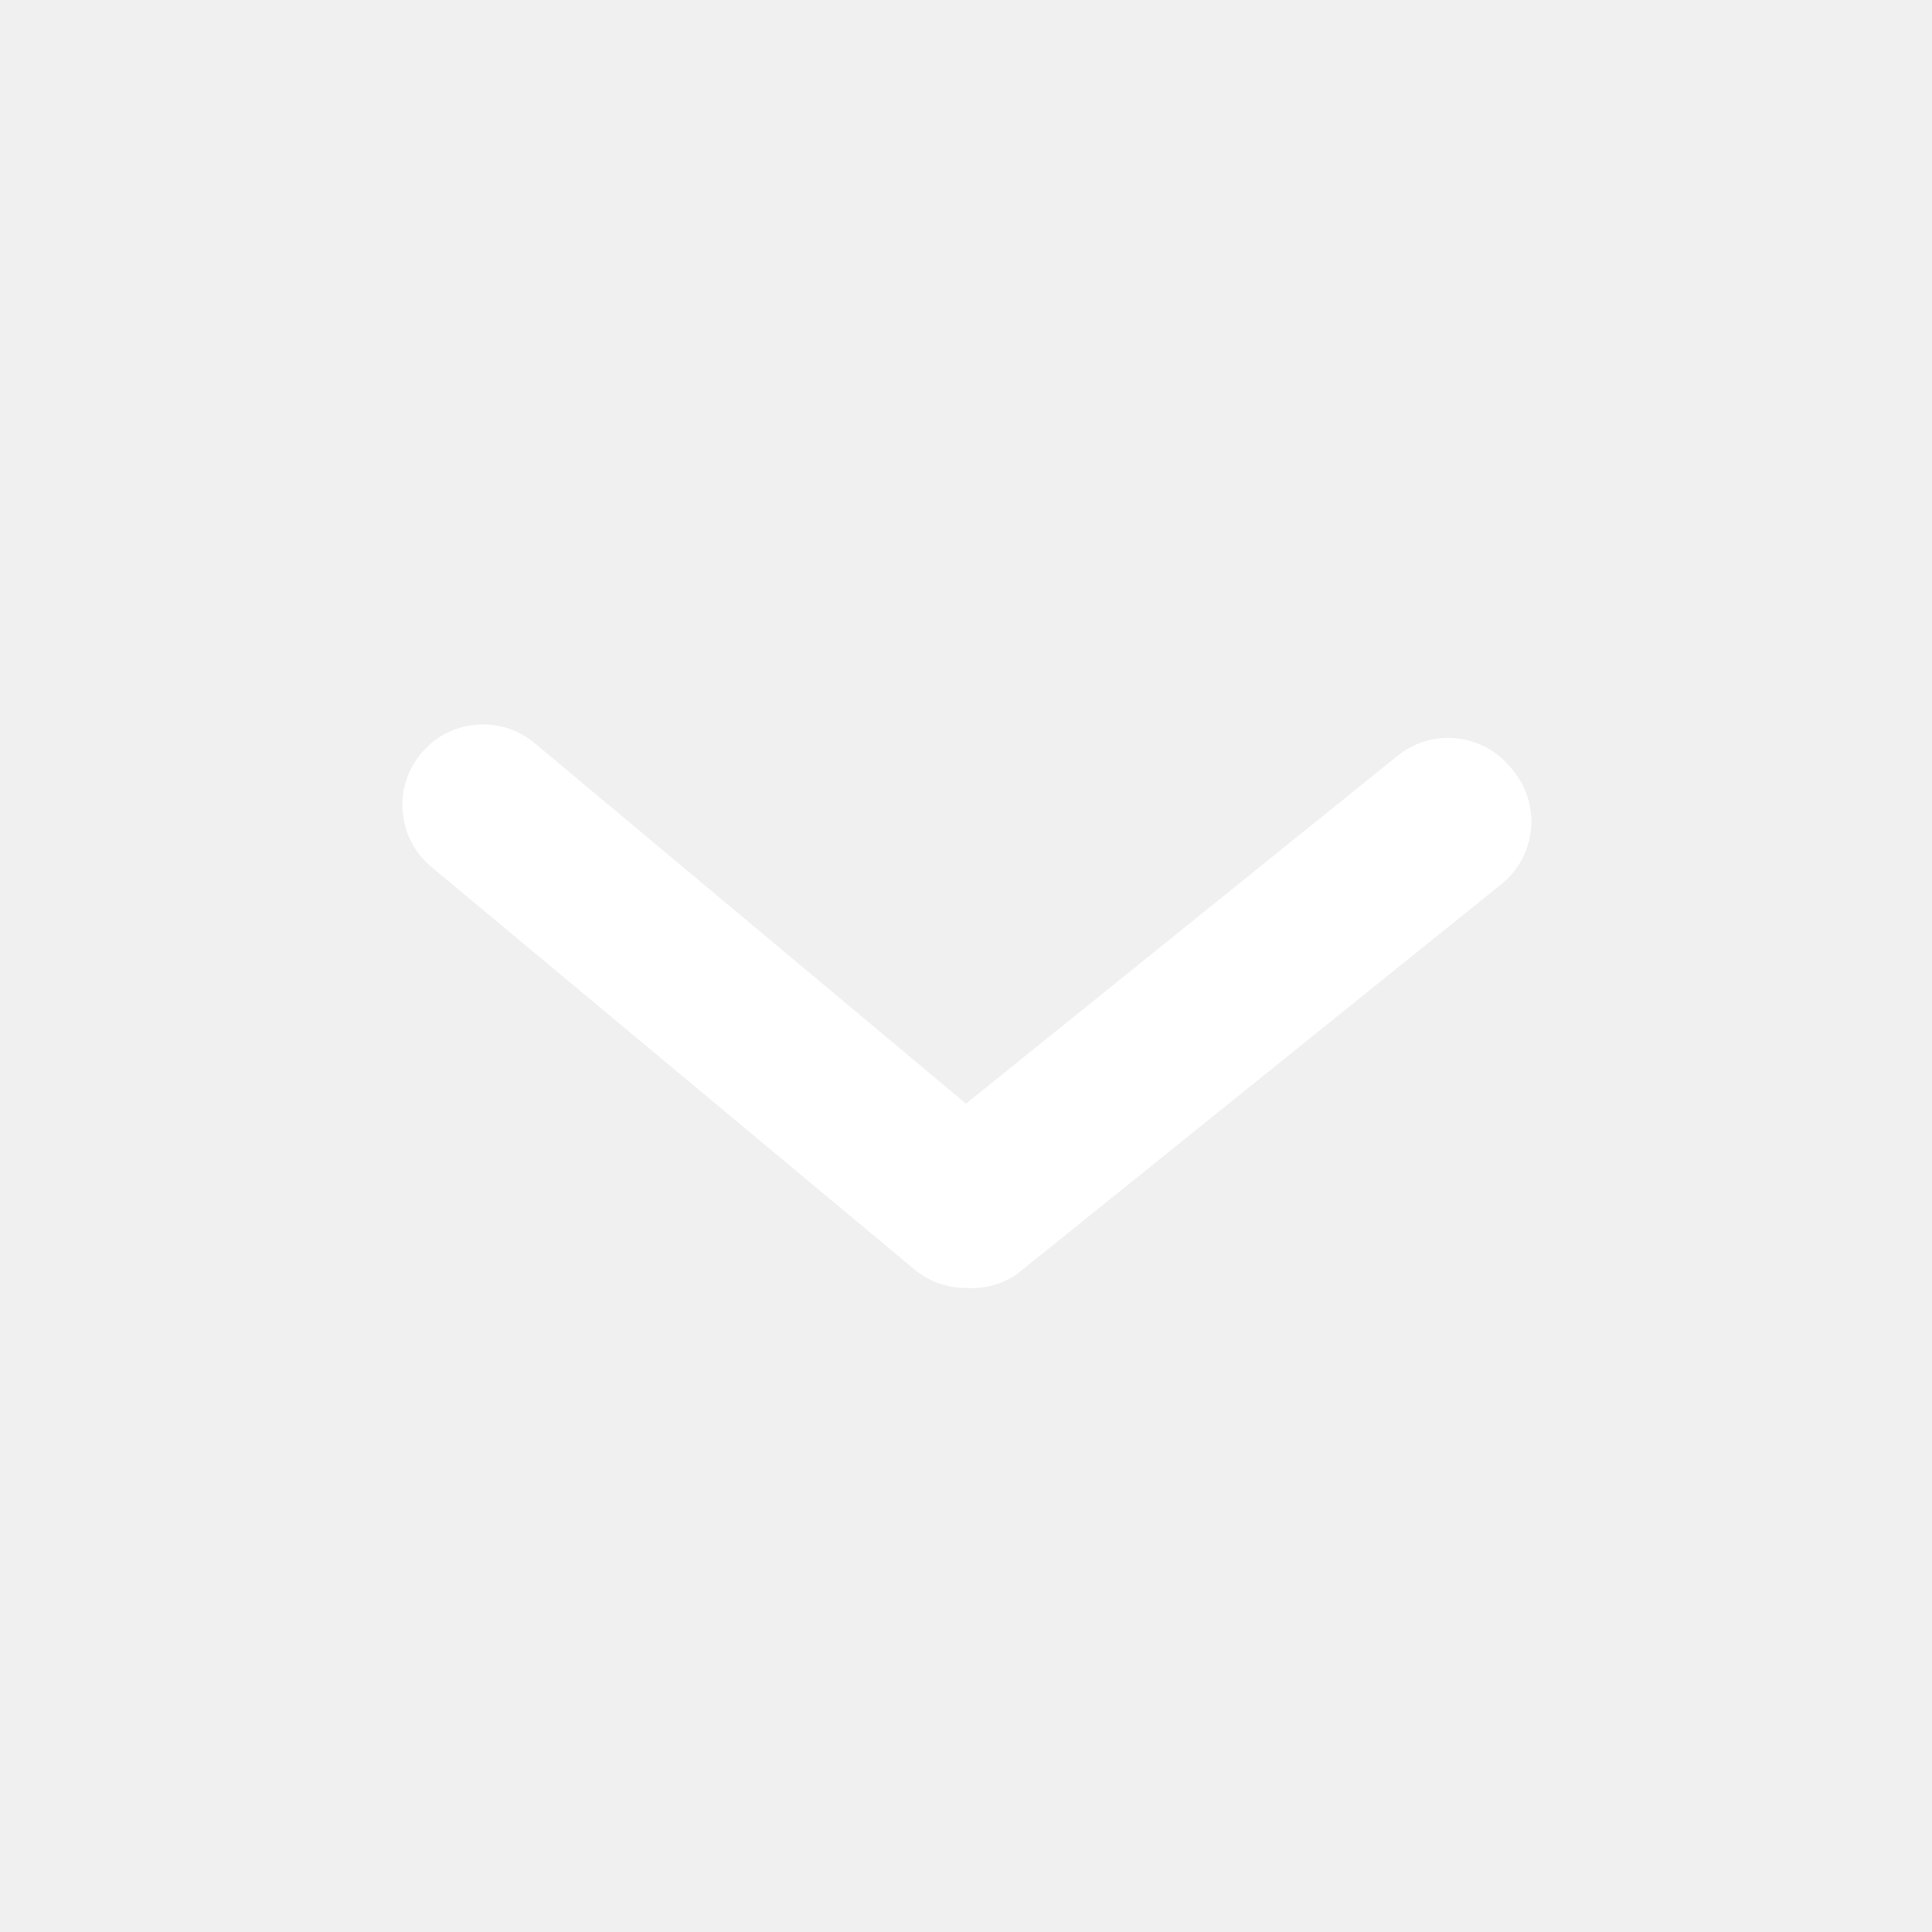
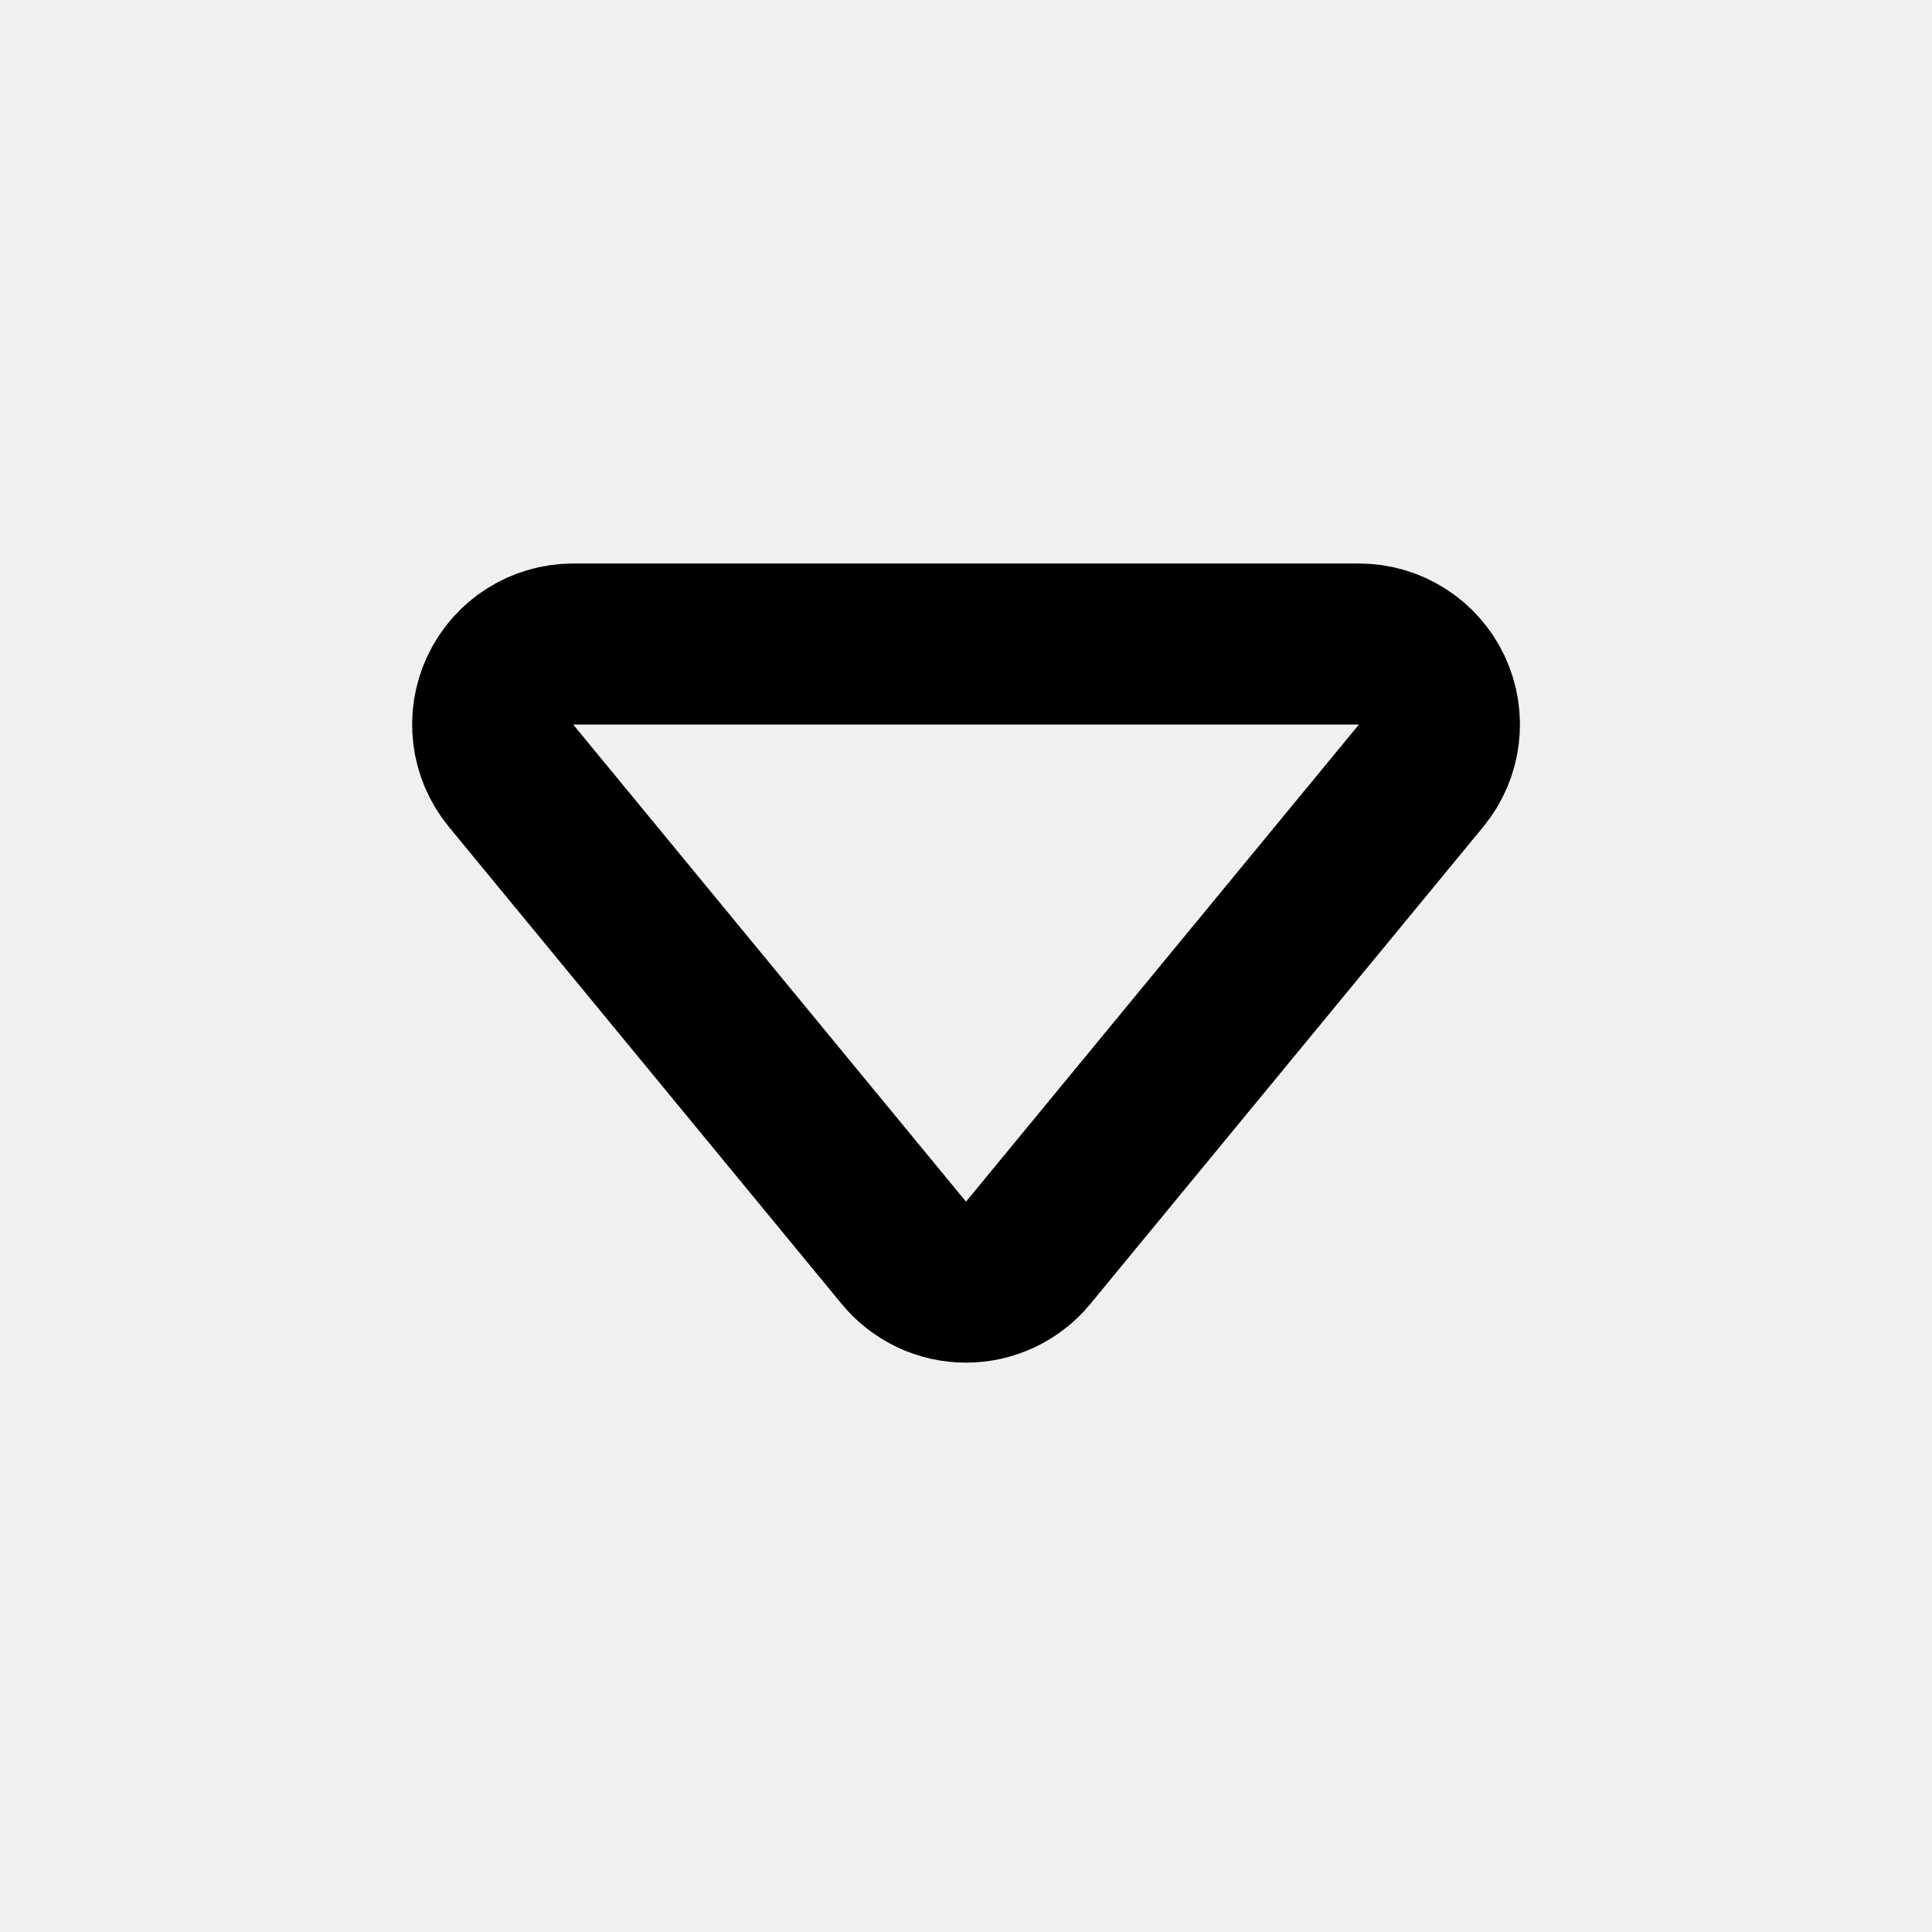
- <svg xmlns="http://www.w3.org/2000/svg" fill="#fff" width="800px" height="800px" viewBox="0 0 24 24">
-   <g data-name="Layer 2">
-     <g data-name="arrow-ios-downward">
-       <rect width="24" height="24" opacity="0" />
-       <path d="M12 16a1 1 0 0 1-.64-.23l-6-5a1 1 0 1 1 1.28-1.54L12 13.71l5.36-4.32a1 1 0 0 1 1.41.15 1 1 0 0 1-.14 1.46l-6 4.83A1 1 0 0 1 12 16z" />
-     </g>
-   </g>
+ <svg xmlns="http://www.w3.org/2000/svg" width="24" height="24" fill="none" viewBox="0 0 24 24">
+   <path stroke="currentColor" stroke-linecap="round" stroke-linejoin="round" stroke-width="2" d="M7.119 8h9.762a1 1 0 0 1 .772 1.636l-4.881 5.927a1 1 0 0 1-1.544 0l-4.88-5.927A1 1 0 0 1 7.118 8Z" />
</svg>
